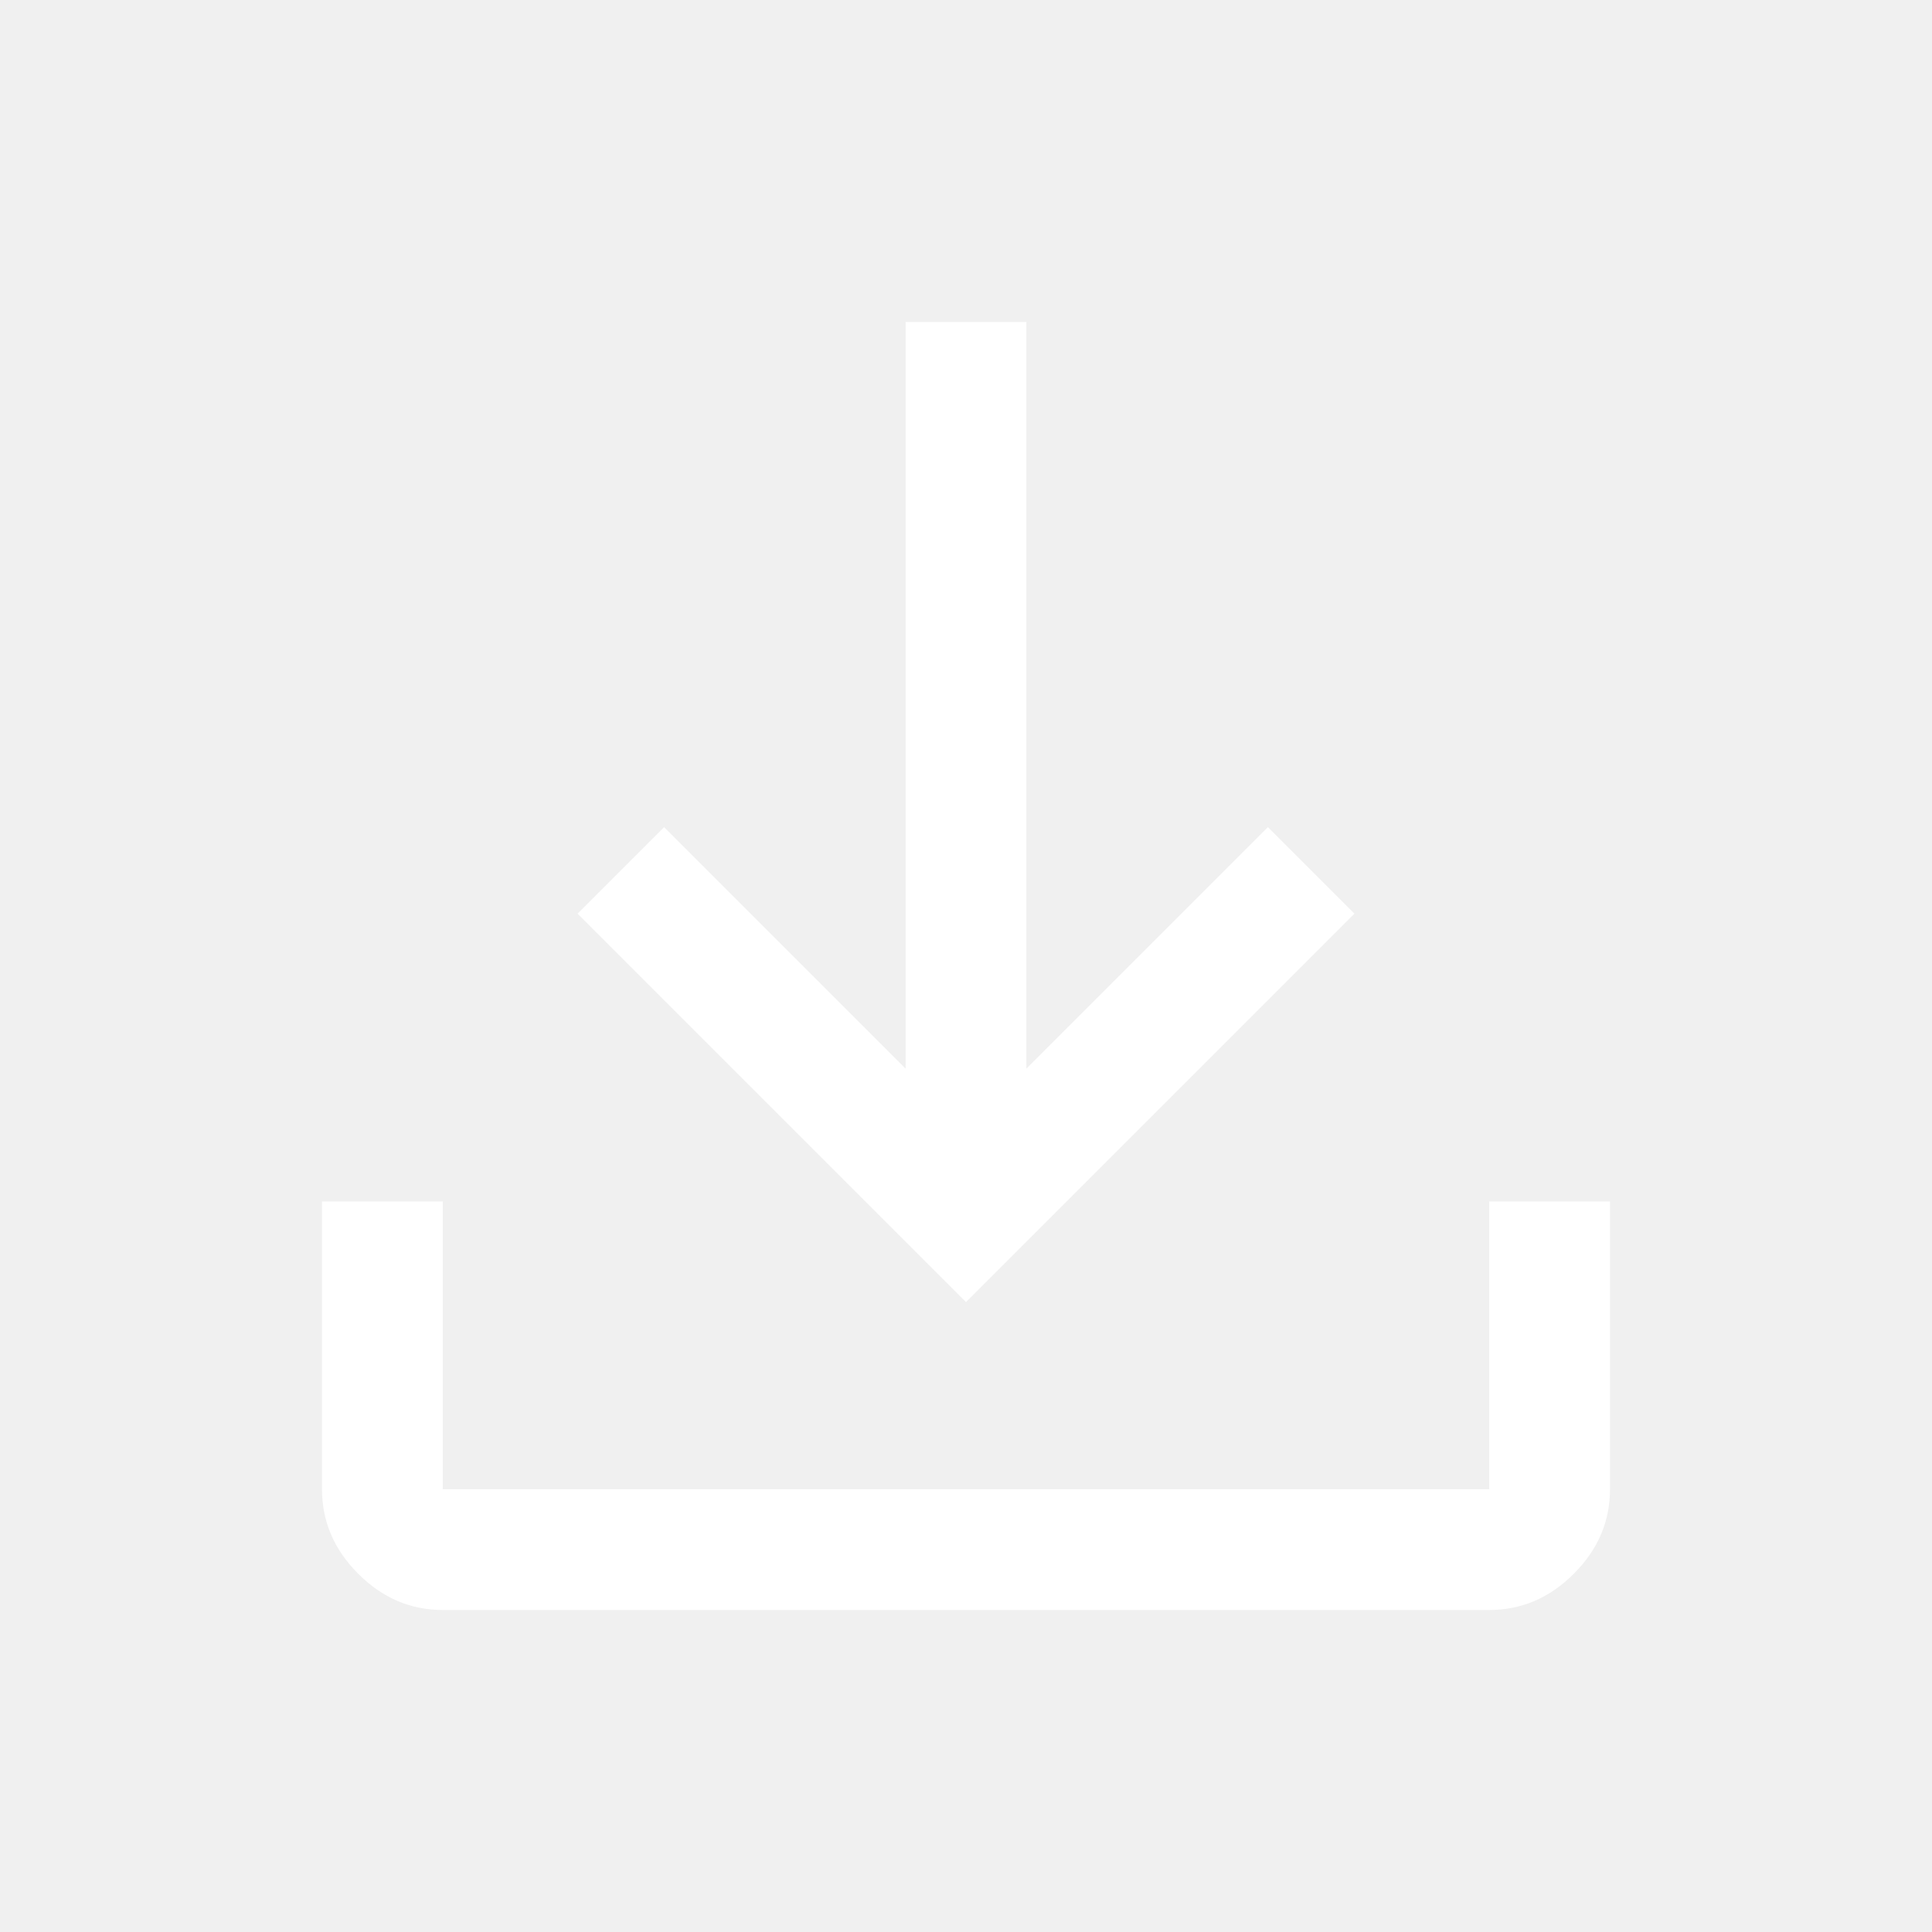
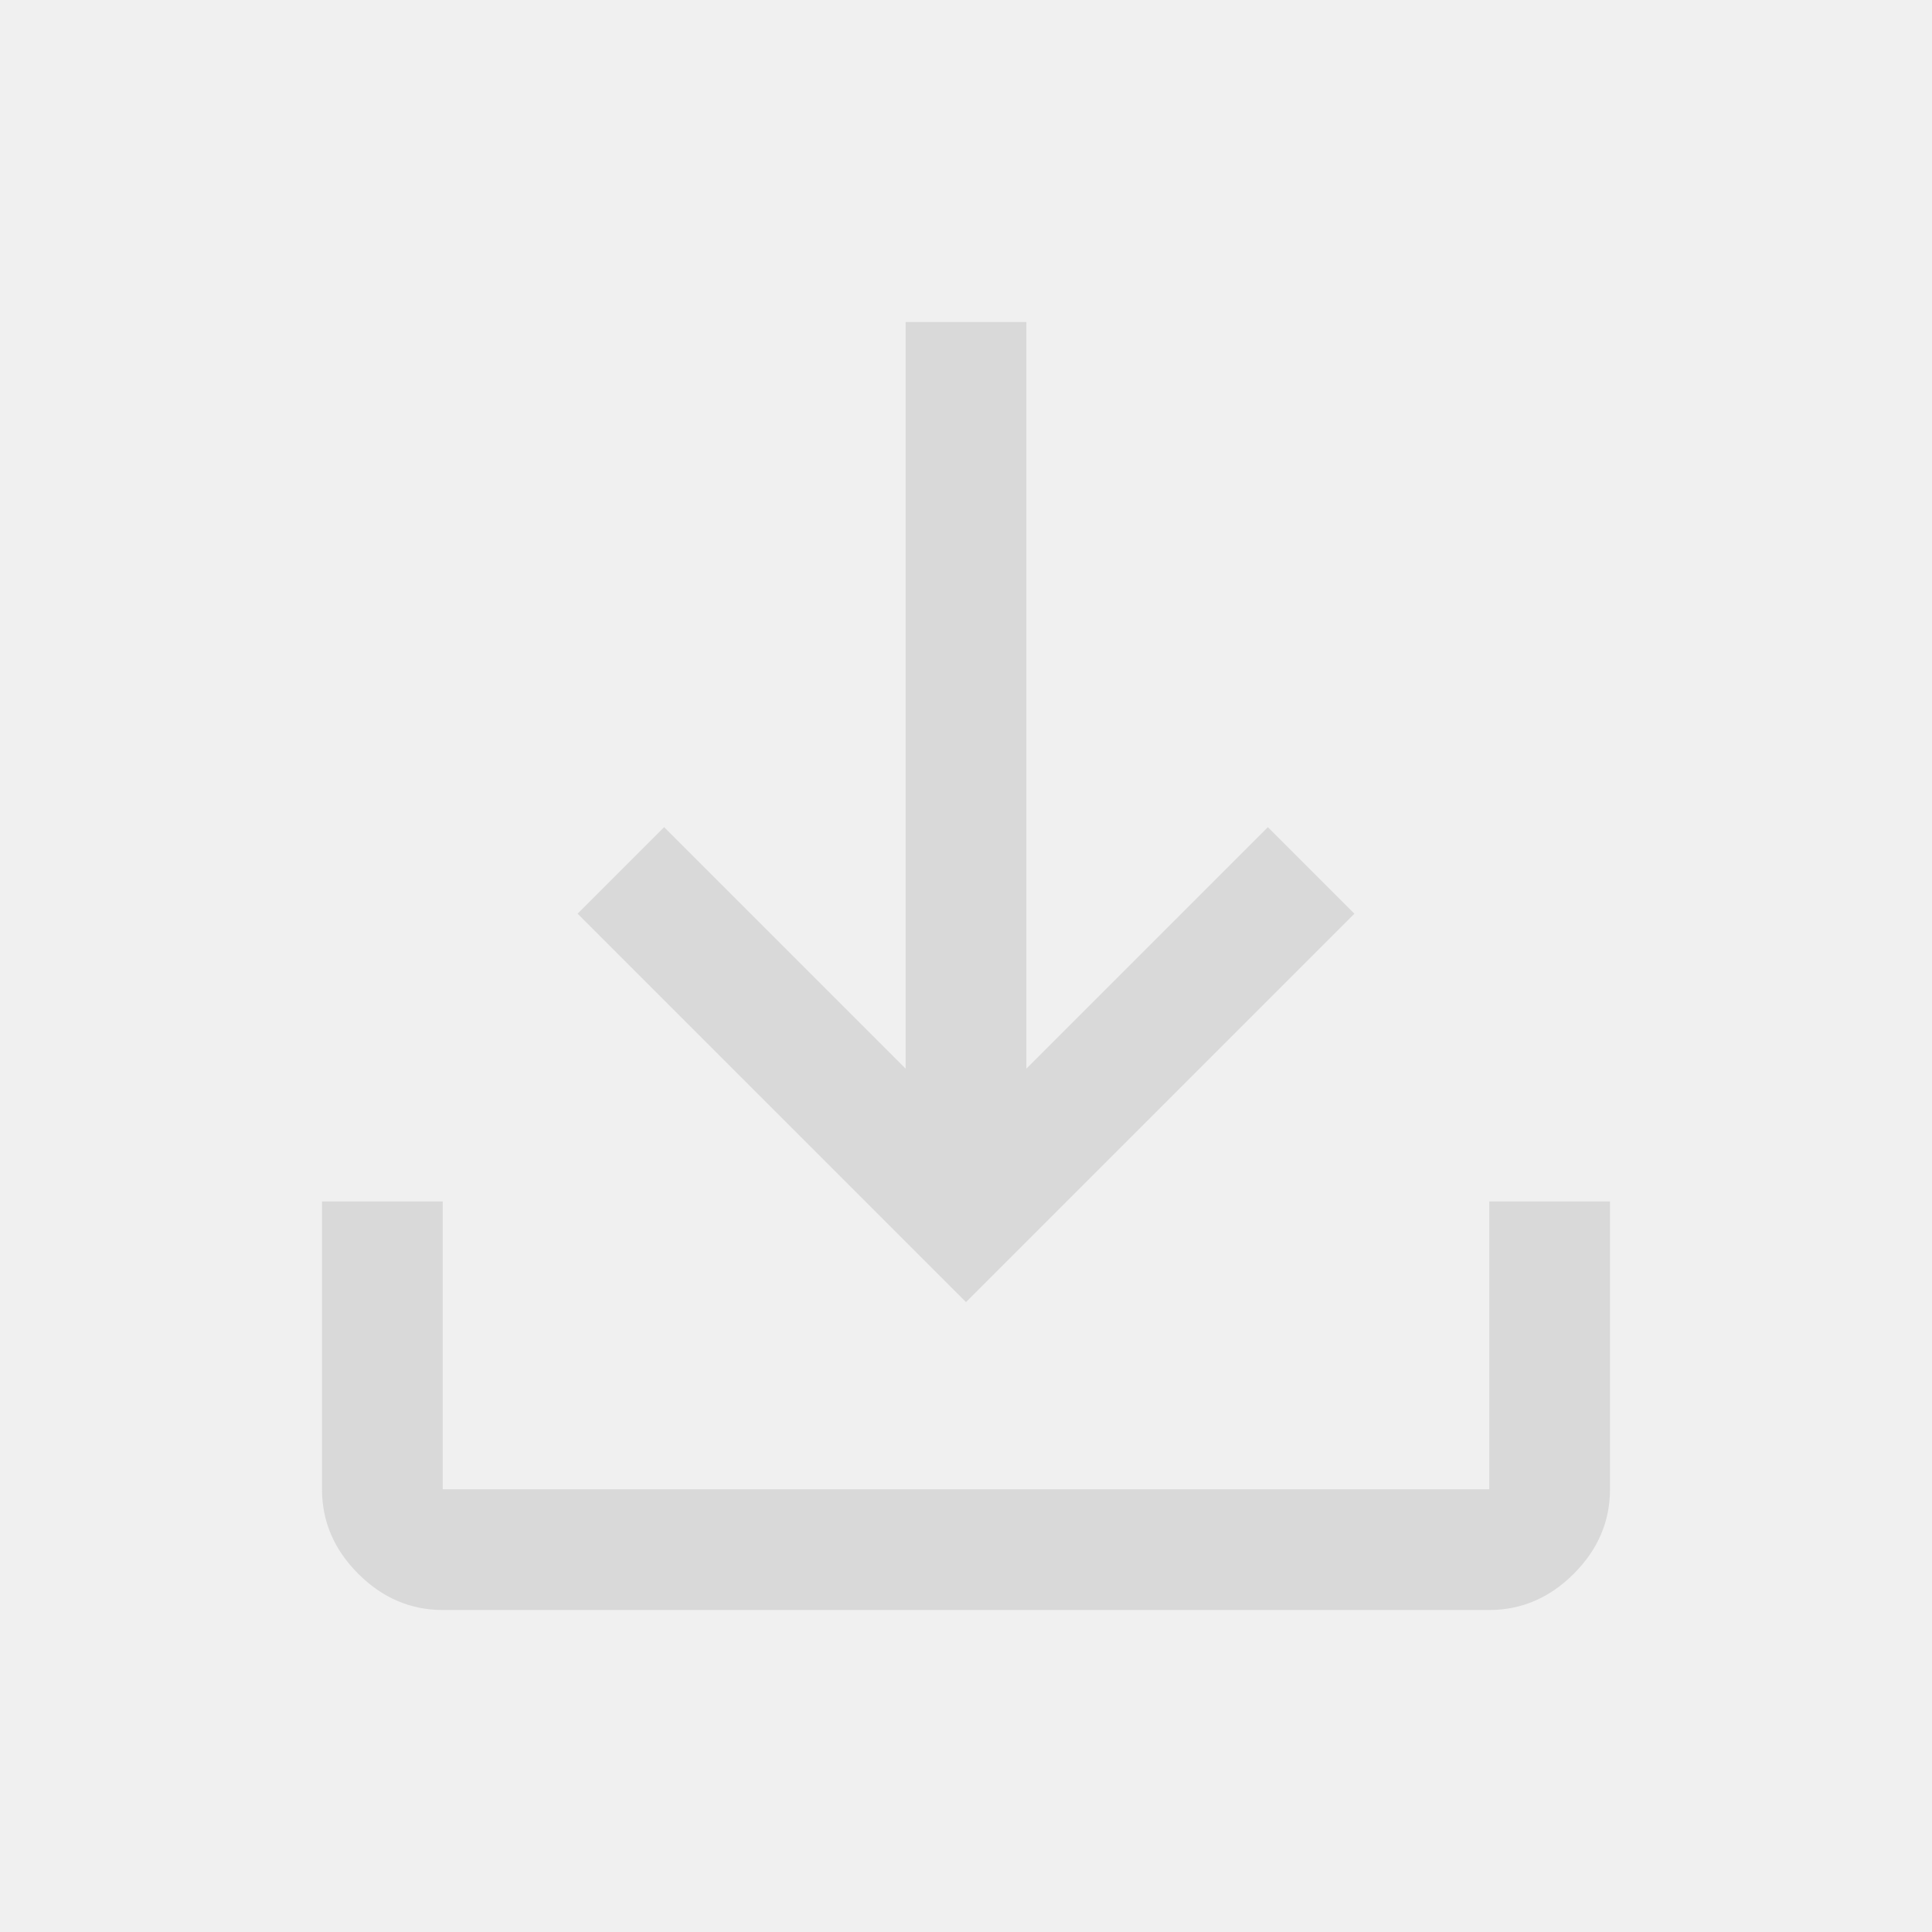
- <svg xmlns="http://www.w3.org/2000/svg" height="48" viewBox="0 -960 960 960" width="48" fill="white">
+ <svg xmlns="http://www.w3.org/2000/svg" height="48" viewBox="0 -960 960 960" width="48" fill="#D9D9D9">
  <path d="M480-313 287-506l43-43 120 120v-371h60v371l120-120 43 43-193 193ZM220-160q-24 0-42-18t-18-42v-143h60v143h520v-143h60v143q0 24-18 42t-42 18H220Z" />
</svg>
